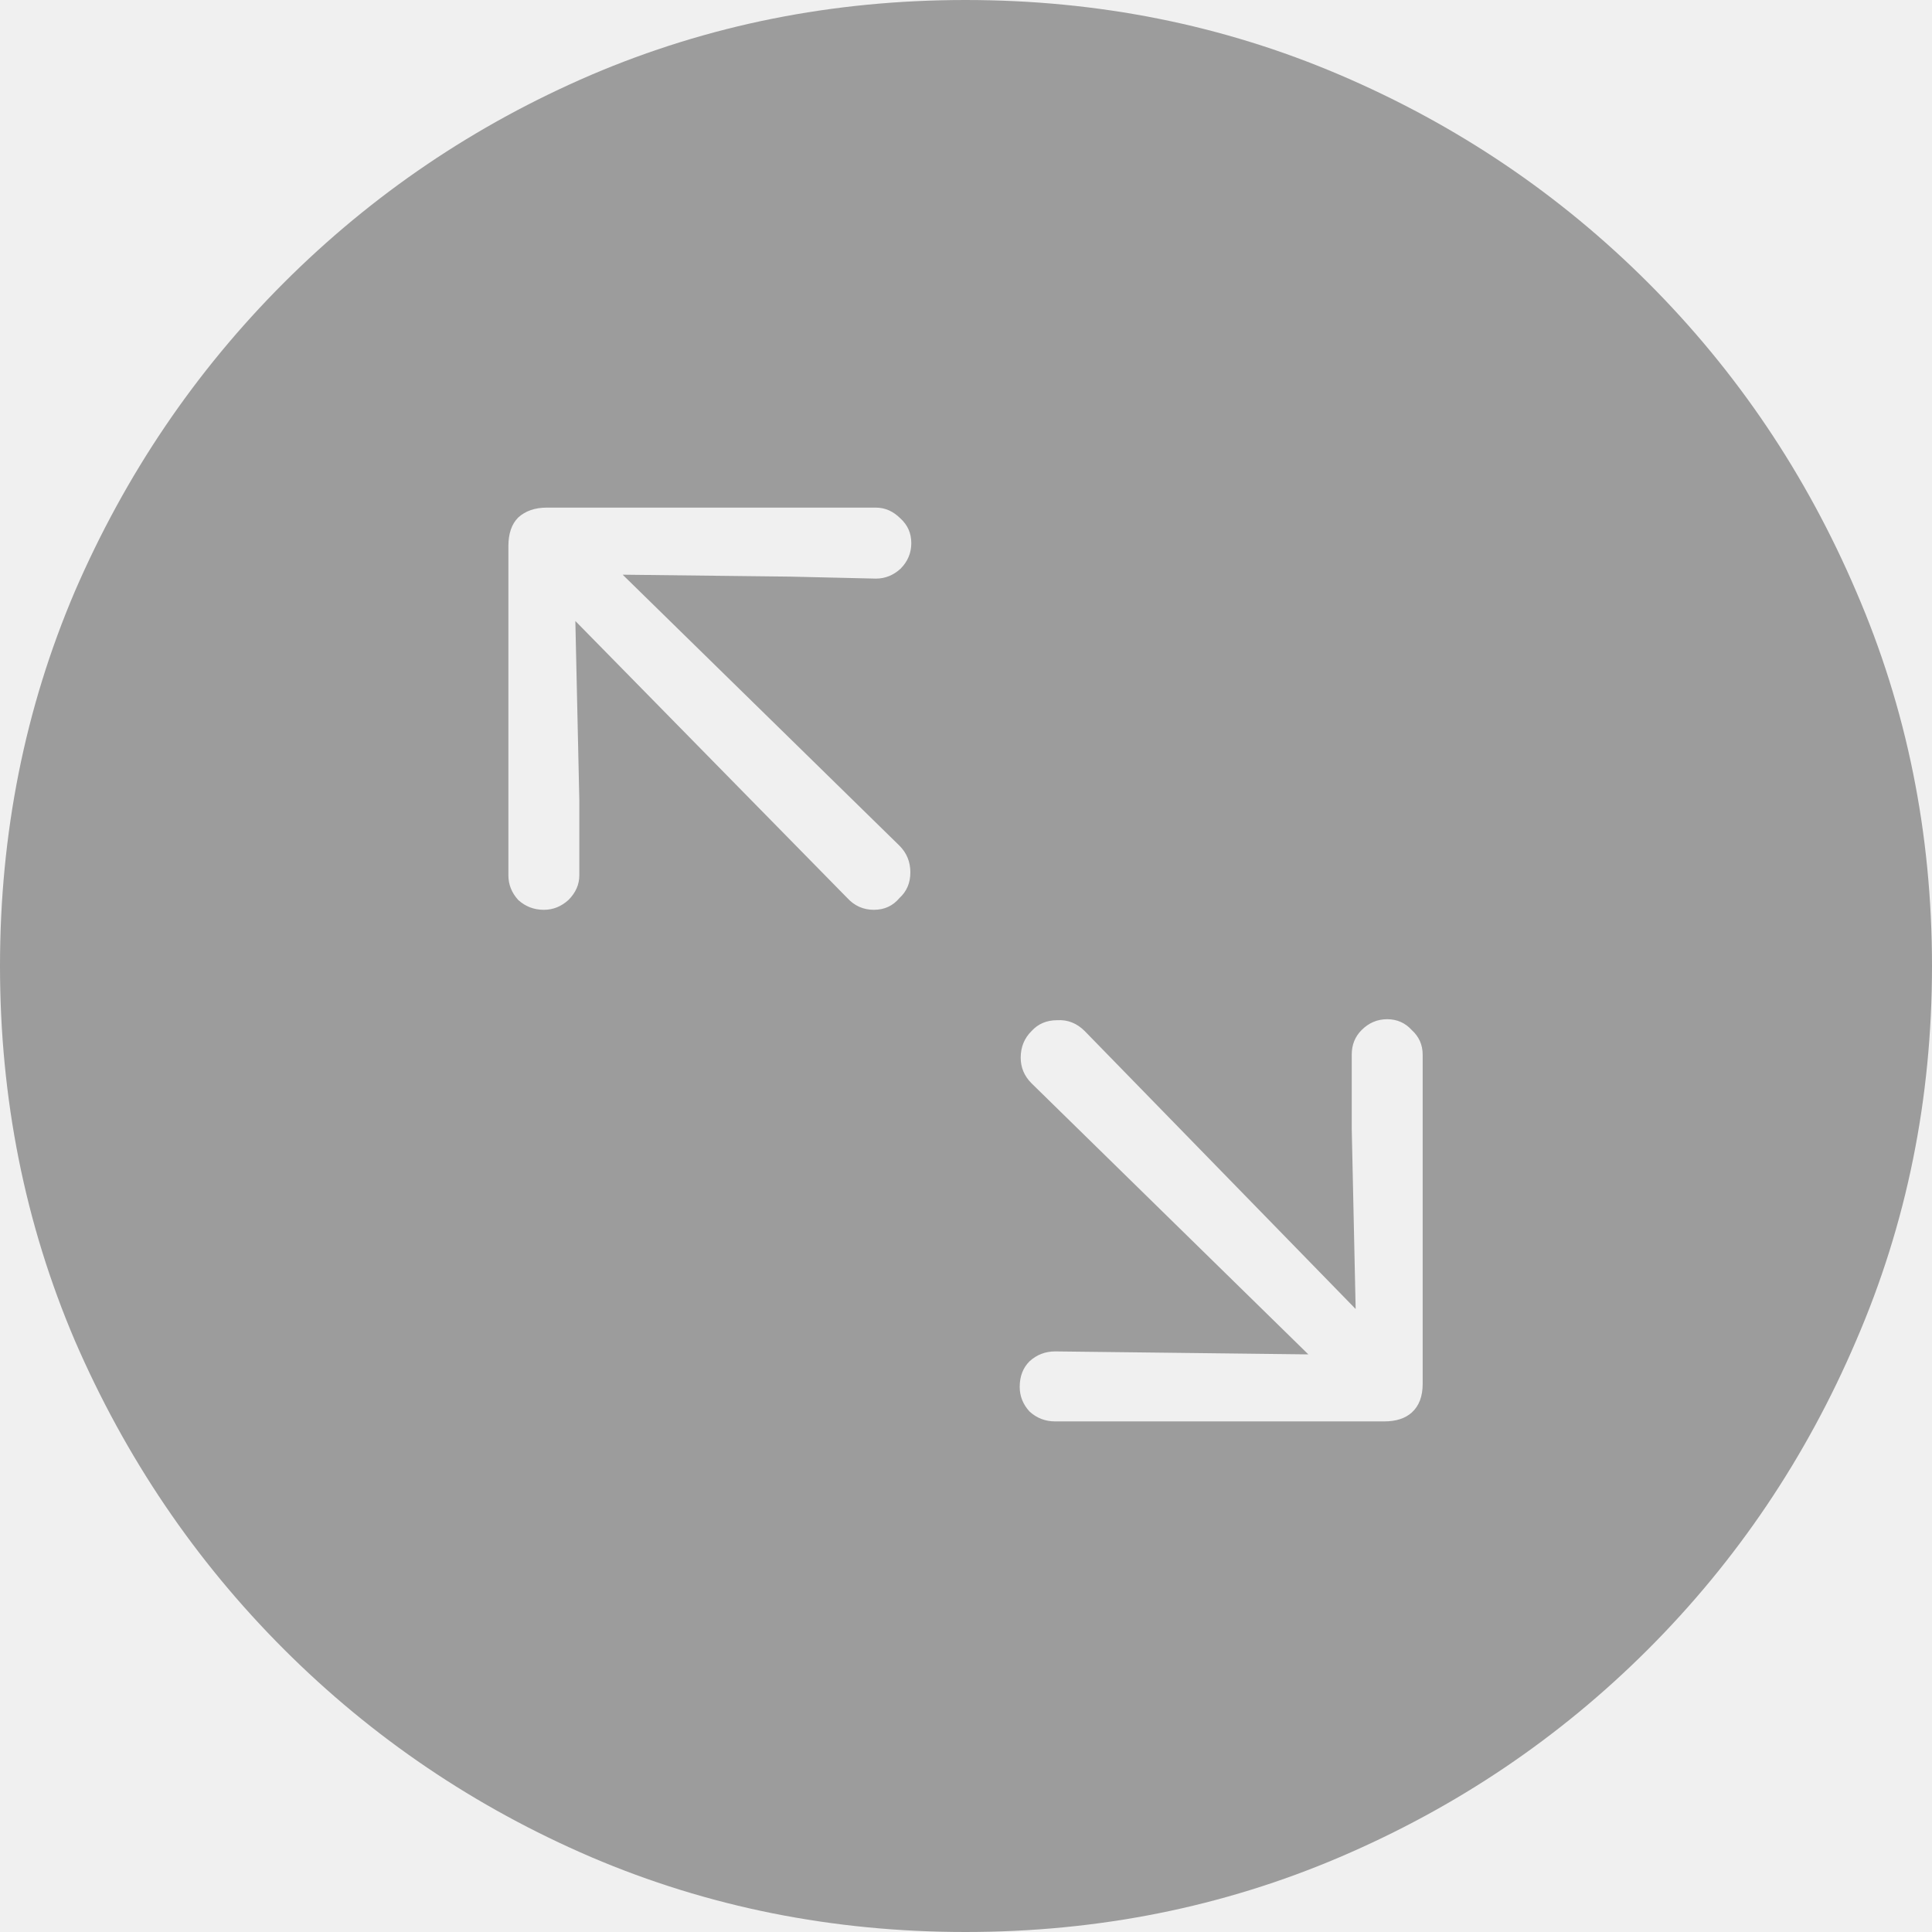
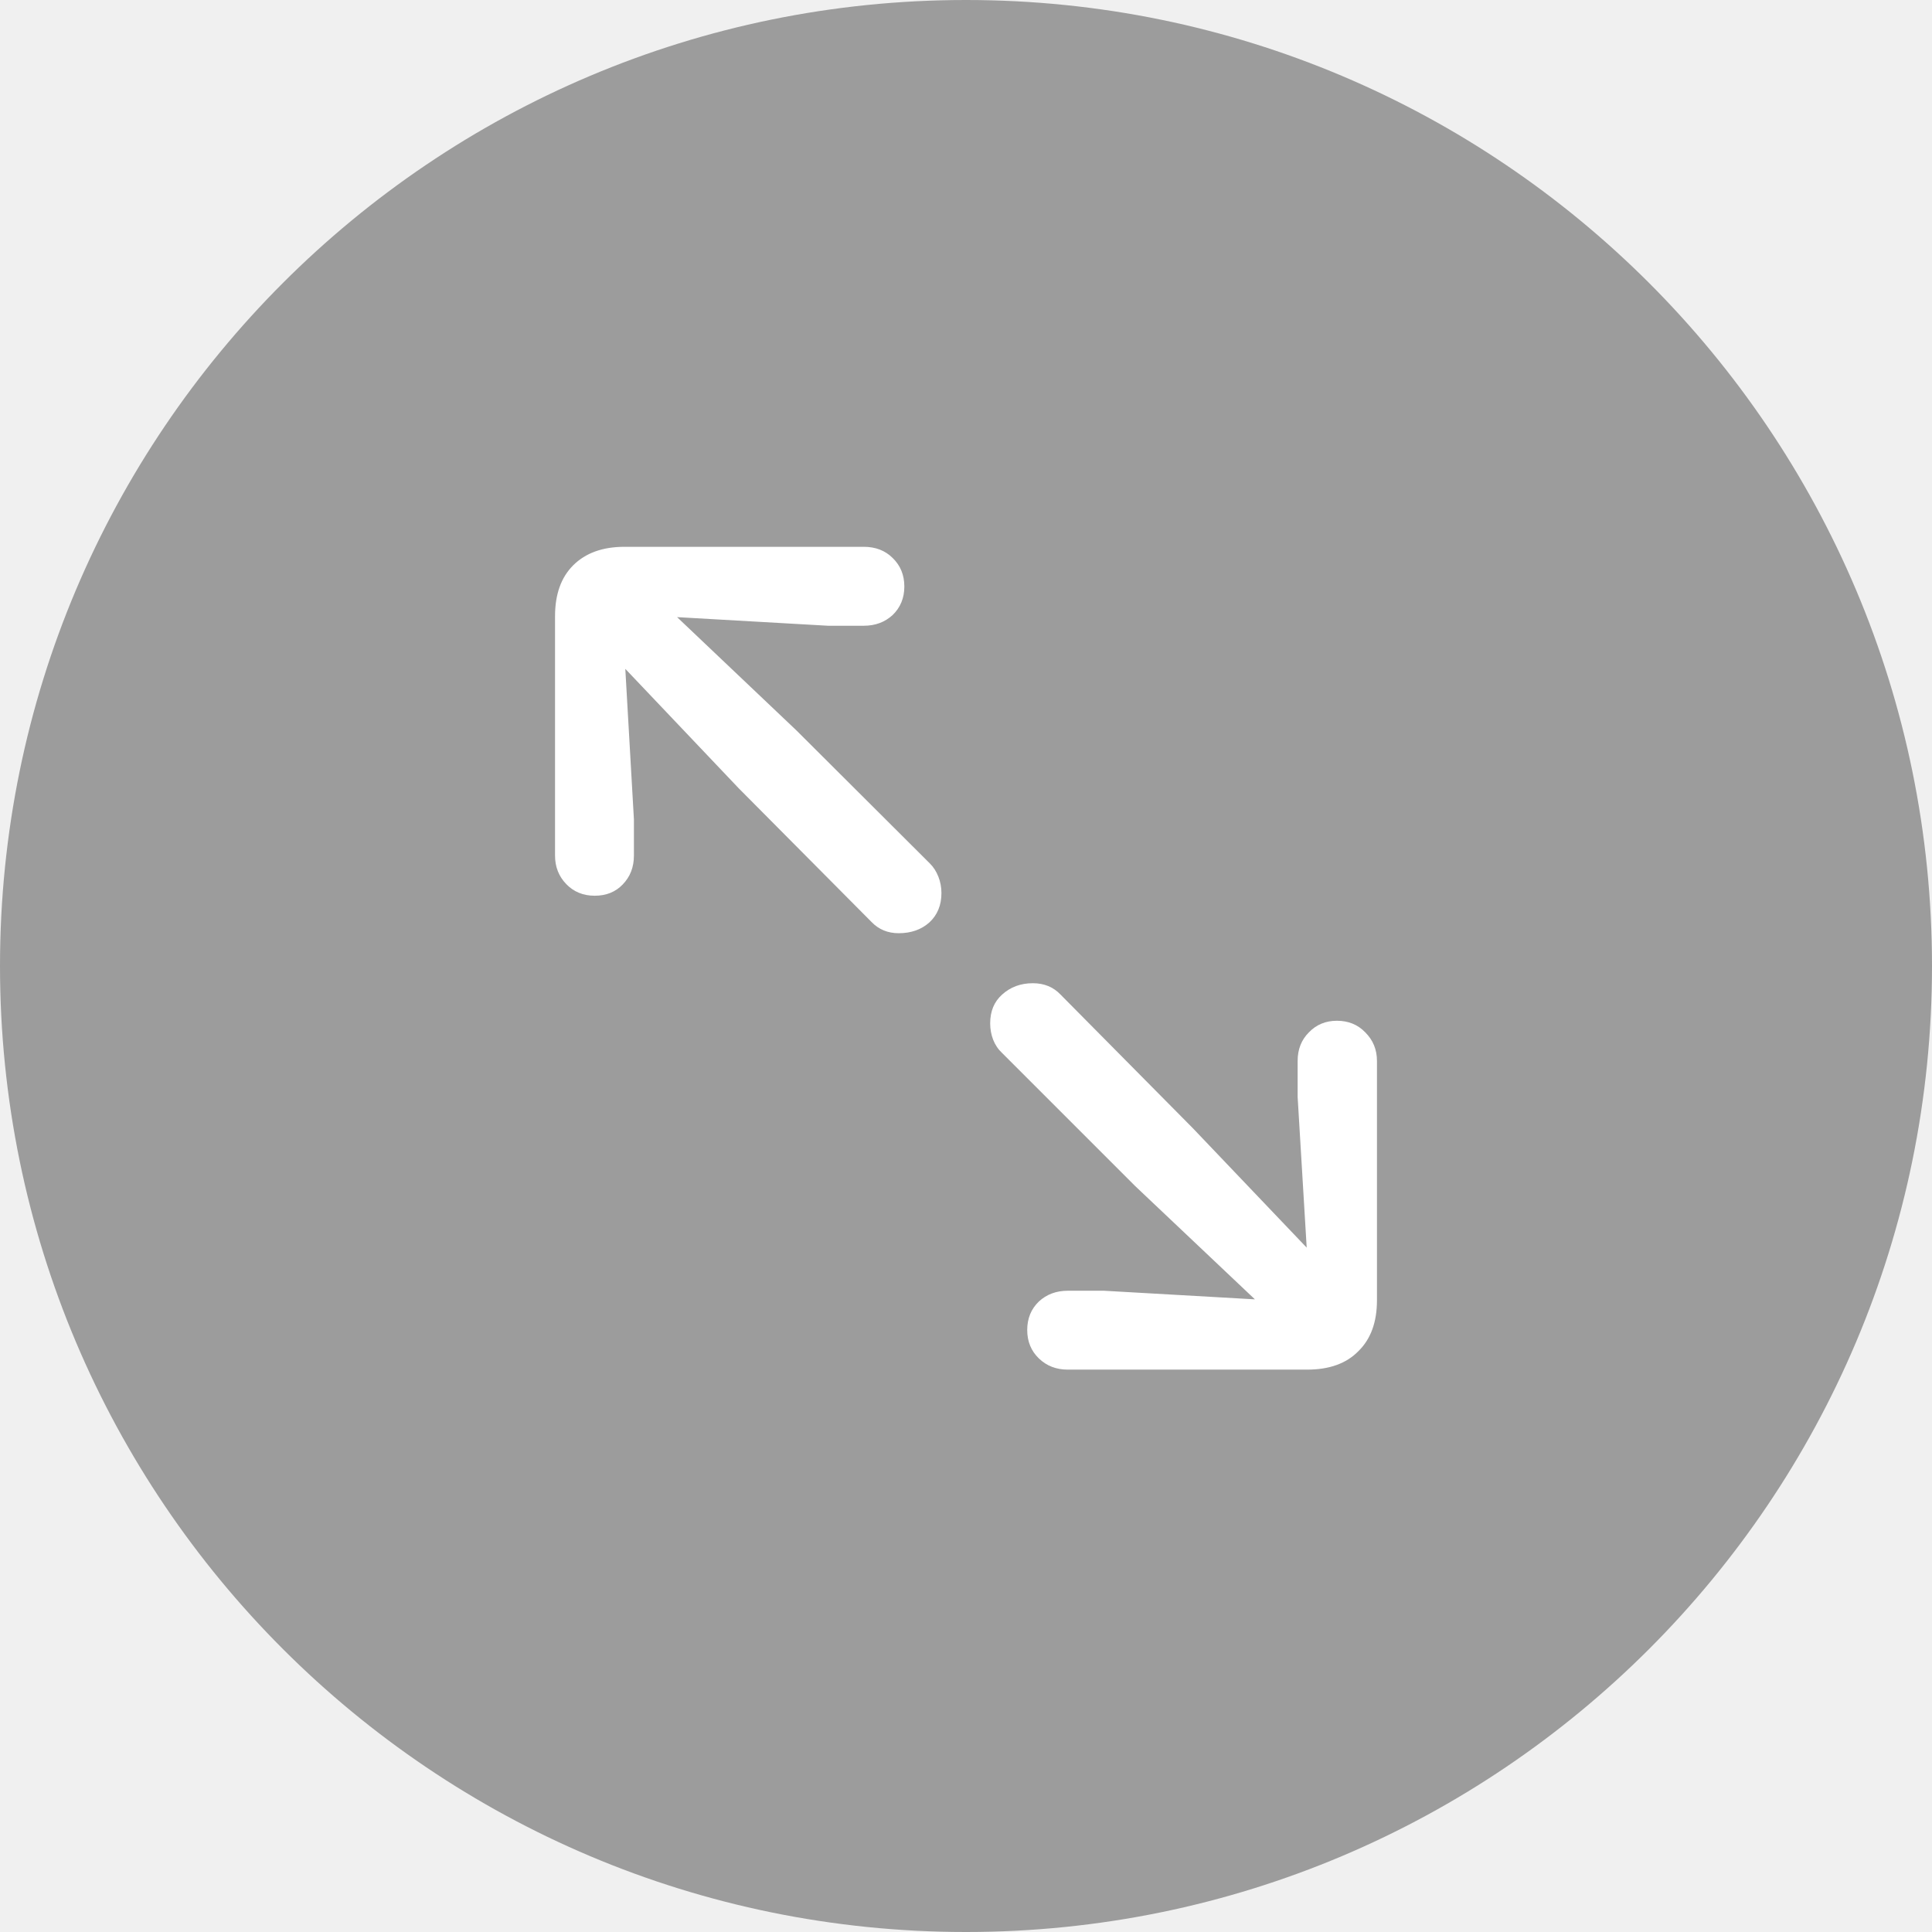
<svg xmlns="http://www.w3.org/2000/svg" width="35" height="35" viewBox="0 0 35 35" fill="none">
-   <path d="M17.491 35C15.088 35 12.827 34.548 10.709 33.643C8.603 32.738 6.747 31.482 5.14 29.875C3.534 28.268 2.273 26.405 1.356 24.286C0.452 22.167 0 19.905 0 17.5C0 15.095 0.452 12.833 1.356 10.714C2.273 8.595 3.534 6.732 5.14 5.125C6.747 3.518 8.603 2.262 10.709 1.357C12.827 0.452 15.088 0 17.491 0C19.895 0 22.155 0.452 24.273 1.357C26.391 2.262 28.253 3.518 29.86 5.125C31.466 6.732 32.721 8.595 33.626 10.714C34.542 12.833 35 15.095 35 17.5C35 19.905 34.542 22.167 33.626 24.286C32.721 26.405 31.466 28.268 29.86 29.875C28.253 31.482 26.391 32.738 24.273 33.643C22.155 34.548 19.895 35 17.491 35ZM9.852 16.482C10.019 16.482 10.167 16.423 10.298 16.304C10.429 16.173 10.495 16.024 10.495 15.857V14.5L10.423 11.25L15.349 16.268C15.48 16.411 15.641 16.482 15.831 16.482C16.022 16.482 16.176 16.411 16.295 16.268C16.426 16.149 16.492 15.994 16.492 15.804C16.492 15.613 16.426 15.452 16.295 15.321L11.28 10.411L14.314 10.446L15.867 10.482C16.034 10.482 16.182 10.423 16.313 10.304C16.444 10.173 16.509 10.018 16.509 9.839C16.509 9.661 16.444 9.512 16.313 9.393C16.182 9.262 16.034 9.196 15.867 9.196H9.906C9.691 9.196 9.519 9.256 9.388 9.375C9.269 9.494 9.21 9.667 9.21 9.893V15.857C9.21 16.024 9.269 16.173 9.388 16.304C9.519 16.423 9.674 16.482 9.852 16.482ZM19.115 25.75H25.076C25.291 25.75 25.457 25.696 25.576 25.589C25.707 25.47 25.773 25.298 25.773 25.071V19.107C25.773 18.929 25.707 18.78 25.576 18.661C25.457 18.53 25.308 18.464 25.13 18.464C24.952 18.464 24.797 18.53 24.666 18.661C24.547 18.78 24.488 18.929 24.488 19.107V20.446L24.559 23.714L19.651 18.679C19.508 18.536 19.341 18.47 19.151 18.482C18.961 18.482 18.806 18.548 18.687 18.679C18.556 18.809 18.491 18.97 18.491 19.161C18.491 19.339 18.556 19.494 18.687 19.625L23.702 24.536L19.115 24.482C18.937 24.482 18.782 24.542 18.651 24.661C18.532 24.78 18.473 24.934 18.473 25.125C18.473 25.292 18.532 25.441 18.651 25.571C18.782 25.691 18.937 25.75 19.115 25.75Z" fill="black" fill-opacity="0.35" />
+   <rect width="35" height="35" rx="17.5" fill="black" fill-opacity="0.35" />
+   <path d="M10.773 16.227C10.565 16.227 10.393 16.156 10.258 16.016C10.122 15.875 10.055 15.703 10.055 15.5V11.164C10.055 10.768 10.164 10.461 10.383 10.242C10.607 10.018 10.917 9.906 11.312 9.906H15.648C15.862 9.906 16.037 9.974 16.172 10.109C16.312 10.245 16.383 10.417 16.383 10.625C16.383 10.833 16.312 11.005 16.172 11.141C16.031 11.271 15.857 11.336 15.648 11.336H15L12.266 11.18L14.43 13.234L16.844 15.641C16.912 15.708 16.963 15.789 17 15.883C17.037 15.977 17.055 16.076 17.055 16.18C17.055 16.398 16.982 16.576 16.836 16.711C16.69 16.841 16.505 16.906 16.281 16.906C16.083 16.906 15.919 16.838 15.789 16.703L13.383 14.281L11.328 12.117L11.484 14.844V15.5C11.484 15.708 11.417 15.883 11.281 16.023C11.151 16.159 10.982 16.227 10.773 16.227ZM19.344 24.812C19.135 24.812 18.961 24.745 18.82 24.609C18.68 24.474 18.609 24.302 18.609 24.094C18.609 23.885 18.68 23.713 18.82 23.578C18.961 23.448 19.135 23.383 19.344 23.383H20L22.734 23.539L20.562 21.484L18.156 19.078C18.083 19.01 18.029 18.93 17.992 18.836C17.956 18.742 17.938 18.643 17.938 18.539C17.938 18.32 18.01 18.146 18.156 18.016C18.307 17.88 18.492 17.812 18.711 17.812C18.914 17.812 19.081 17.88 19.211 18.016L21.609 20.438L23.672 22.602L23.508 19.875V19.219C23.508 19.01 23.576 18.838 23.711 18.703C23.846 18.562 24.016 18.492 24.219 18.492C24.427 18.492 24.599 18.562 24.734 18.703C24.875 18.844 24.945 19.016 24.945 19.219V23.555C24.945 23.951 24.833 24.258 24.609 24.477C24.391 24.701 24.081 24.812 23.68 24.812H19.344Z" fill="white" />
</svg>
